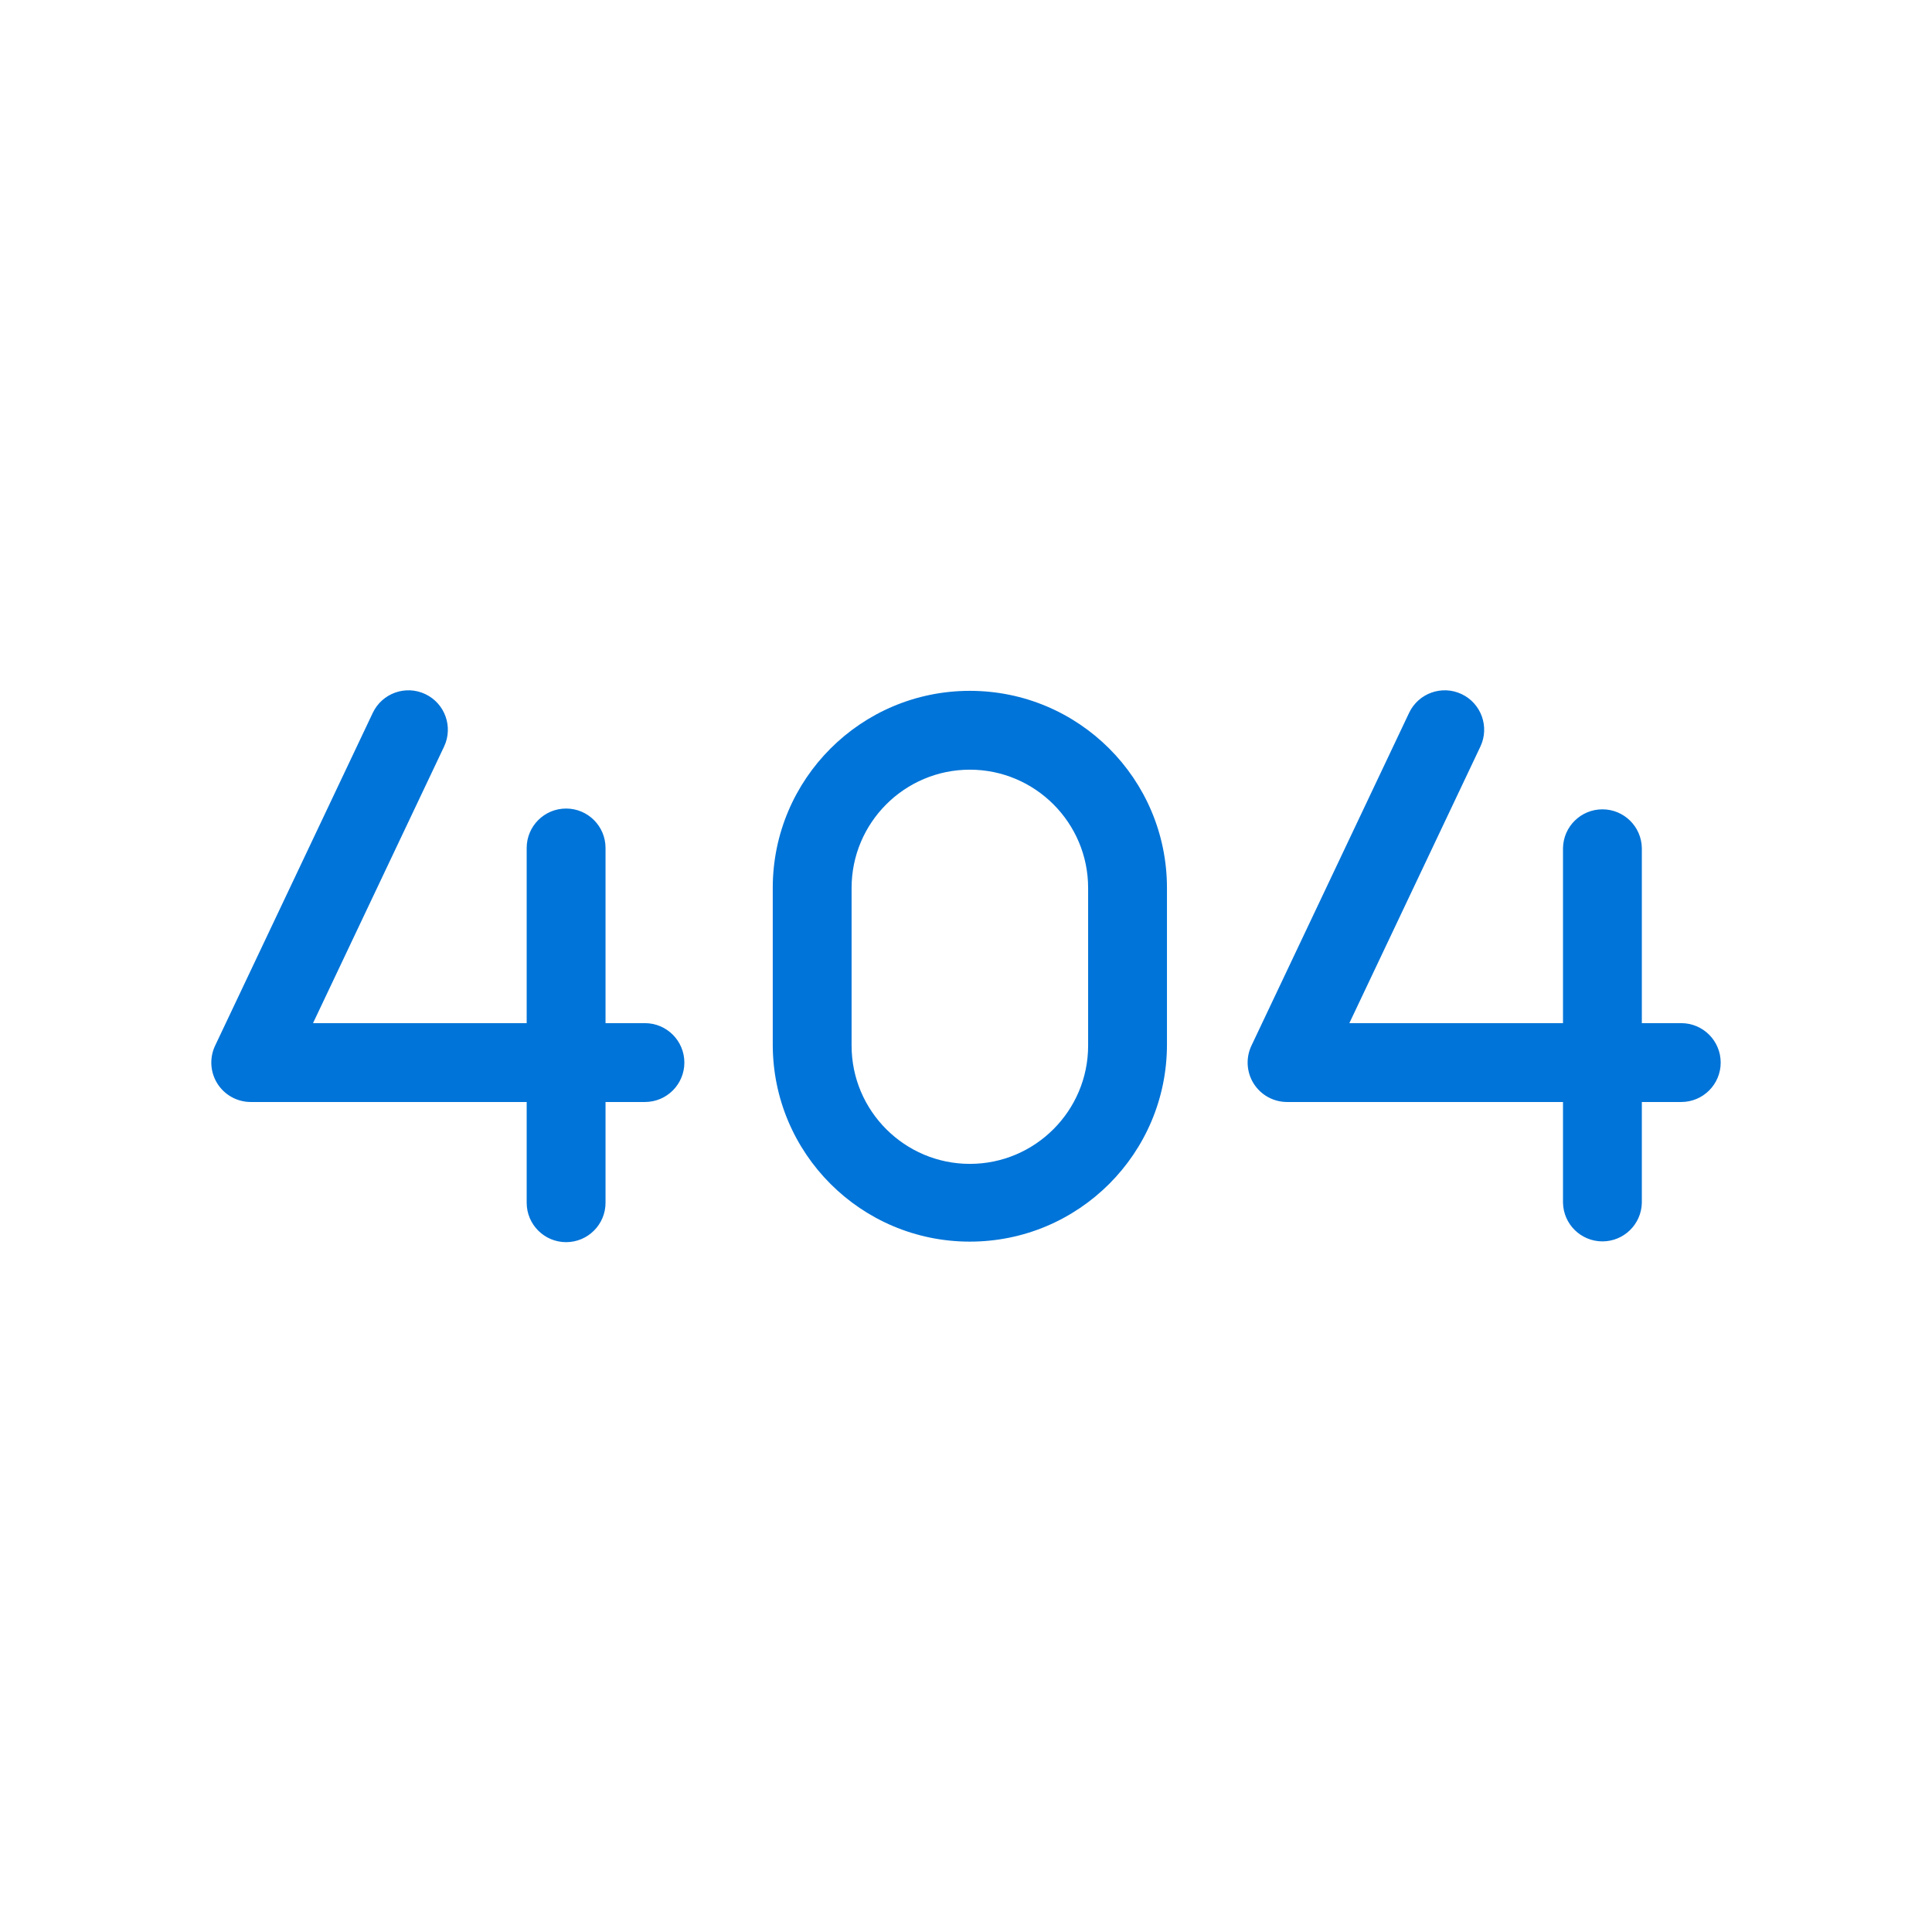
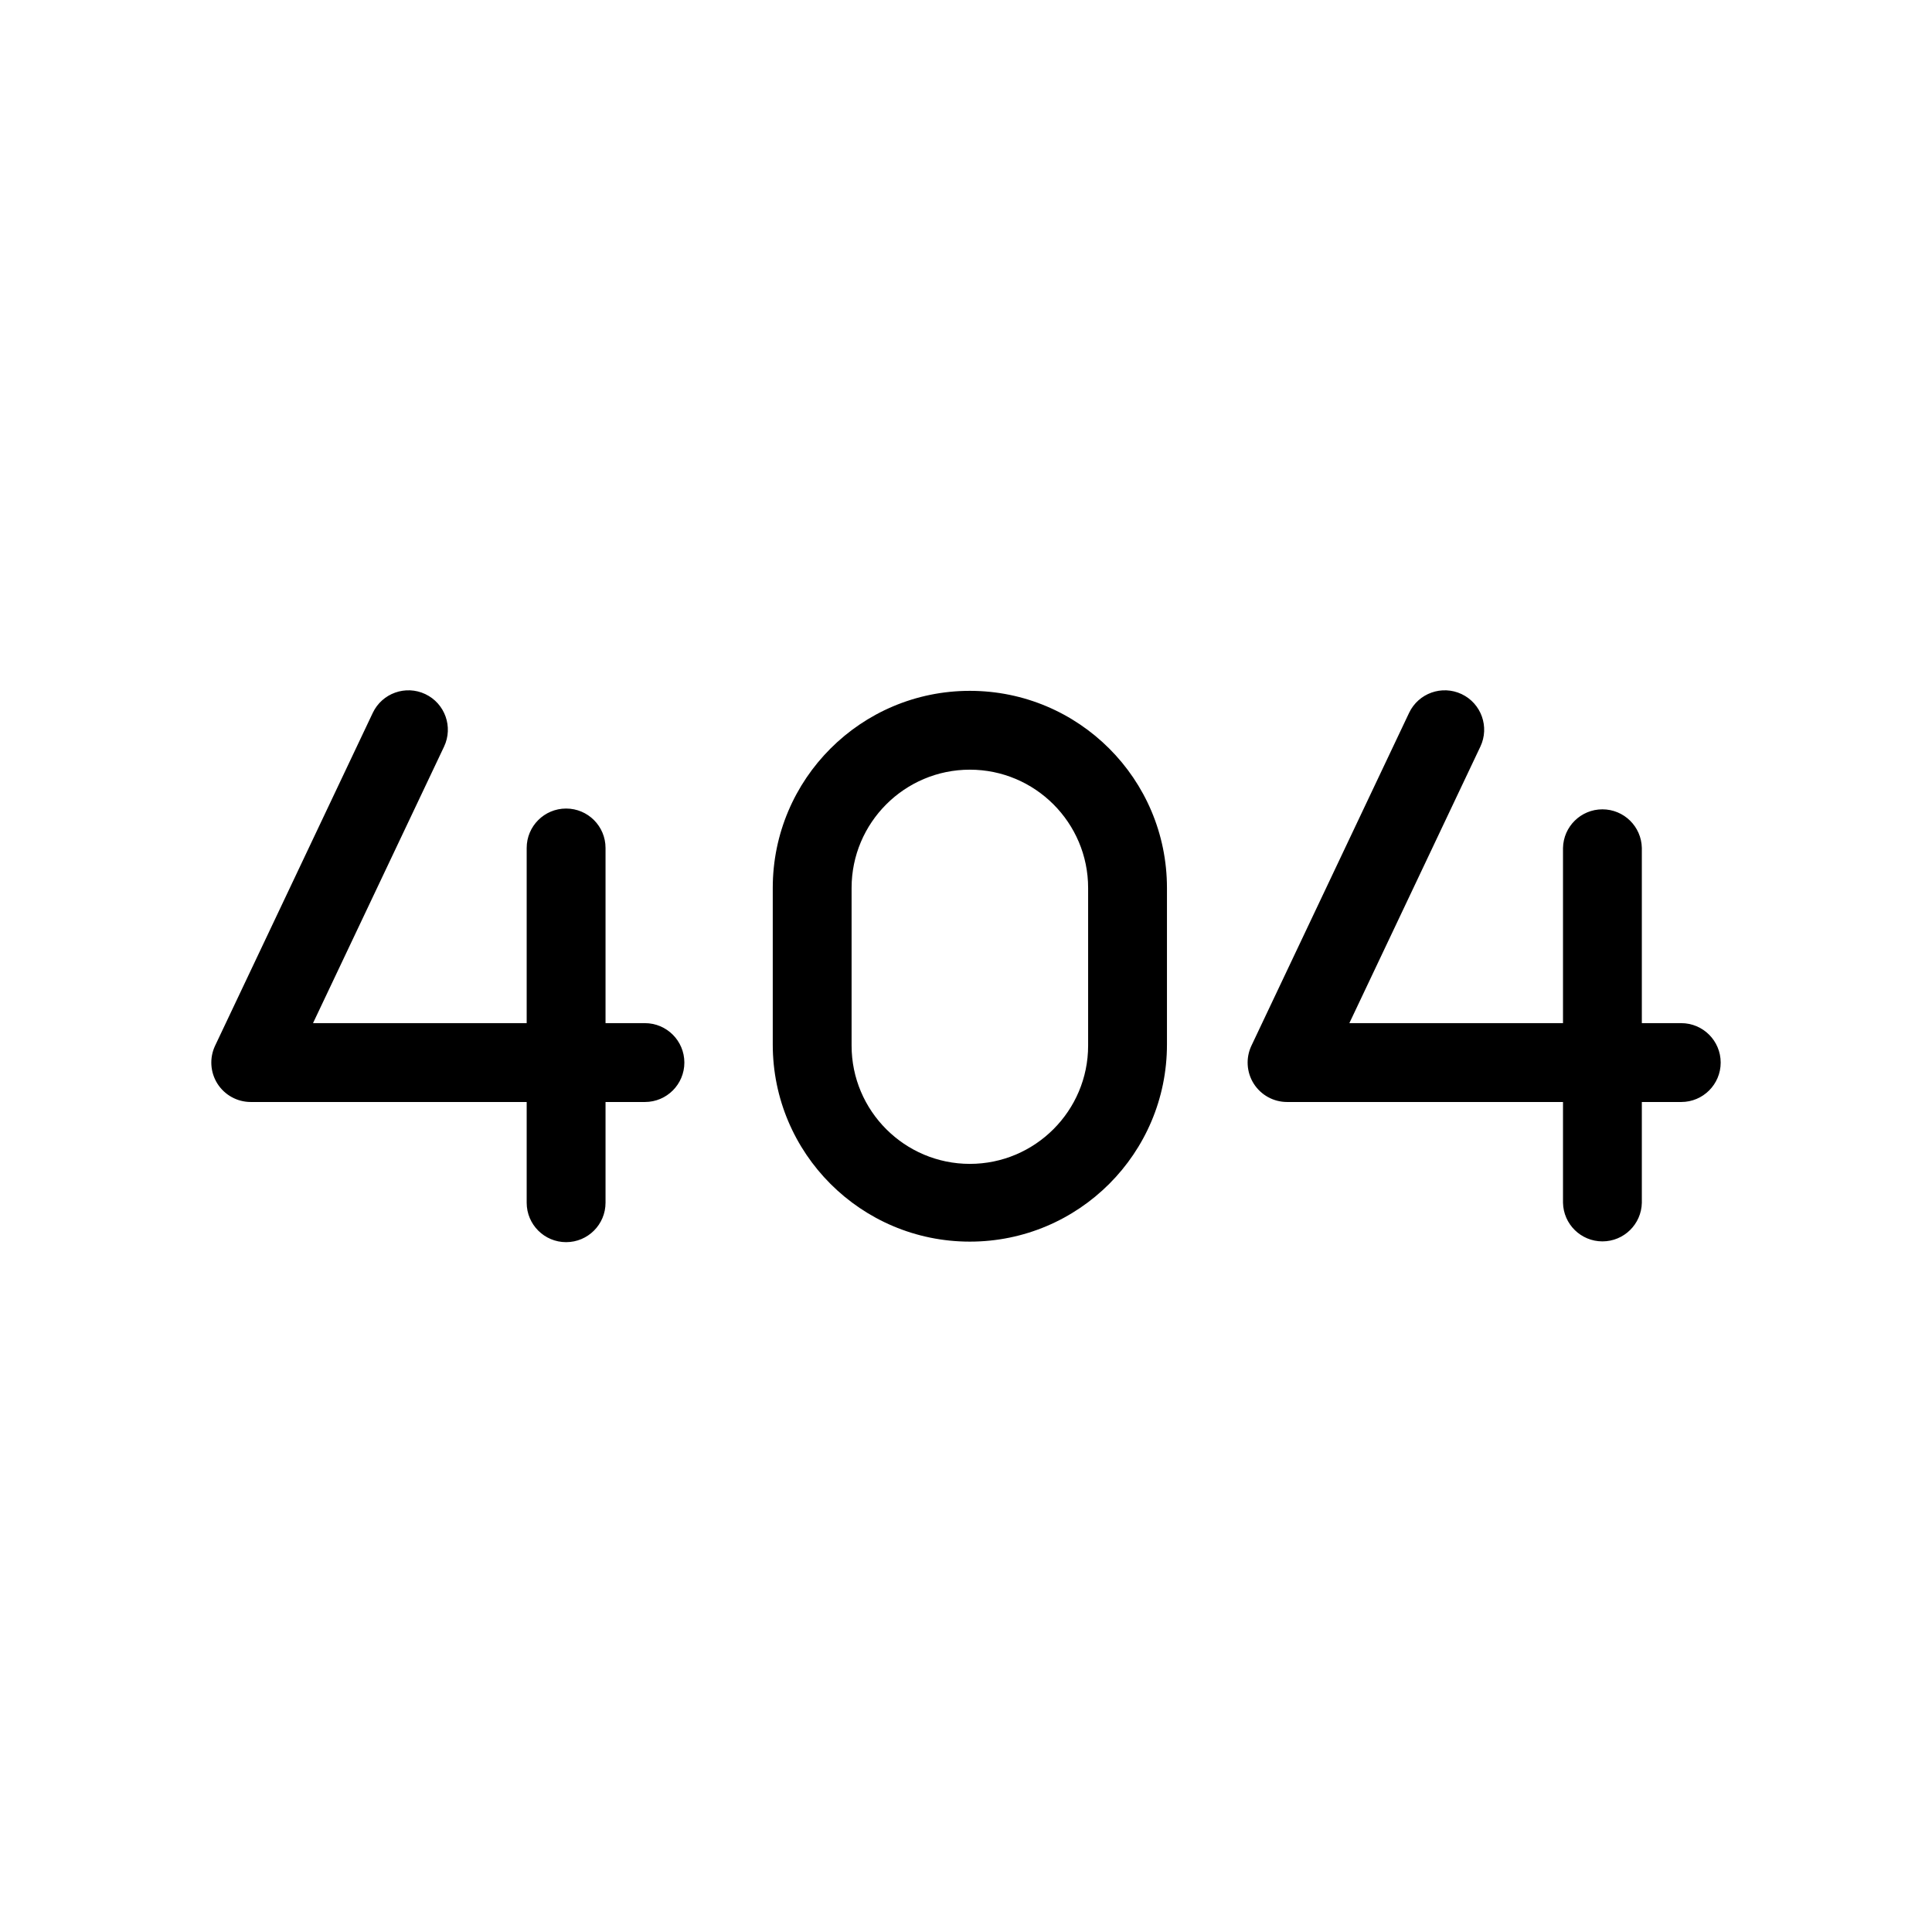
- <svg xmlns="http://www.w3.org/2000/svg" aria-hidden="true" width="128" height="128" version="1.1" id="svg1">
-   <defs id="defs1" />
-   <path d="M64.255 45.77c-7.212 0-13.058 5.846-13.058 13.059v10.373c0 7.212 5.846 13.059 13.058 13.059 7.213 0 13.059-5.847 13.059-13.059V58.828c0-7.215-5.844-13.058-13.059-13.058zm7.836 23.505c0 4.32-3.515 7.835-7.836 7.835-4.32 0-7.835-3.515-7.835-7.835V58.828c0-4.321 3.515-7.835 7.835-7.835 4.321 0 7.836 3.514 7.836 7.835zM114 70.398a2.612 2.612 0 01-2.612 2.612h-2.612v6.674a2.612 2.612 0 01-5.223 0V73.01H85.271a2.616 2.616 0 01-2.208-1.215 2.615 2.615 0 01-.153-2.515l10.447-22.053a2.615 2.615 0 013.48-1.241 2.613 2.613 0 011.241 3.48l-8.68 18.32h14.155V56.181a2.612 2.612 0 015.223 0v11.605h2.612A2.614 2.614 0 01114 70.398zm-68.659 0a2.612 2.612 0 01-2.612 2.612h-2.611v6.674a2.612 2.612 0 01-5.224 0V73.01H16.612a2.616 2.616 0 01-2.208-1.216 2.615 2.615 0 01-.153-2.514l10.447-22.053a2.616 2.616 0 013.48-1.241 2.613 2.613 0 011.242 3.48l-8.682 18.32h14.156V56.18a2.612 2.612 0 015.224 0v11.606h2.611a2.614 2.614 0 012.612 2.612z" id="path1" style="fill:#0074d8;fill-opacity:1" />
+ <svg xmlns="http://www.w3.org/2000/svg" aria-hidden="true" width="128" height="128">
+   <path d="M64.255 45.77c-7.212 0-13.058 5.846-13.058 13.059v10.373c0 7.212 5.846 13.059 13.058 13.059 7.213 0 13.059-5.847 13.059-13.059V58.828c0-7.215-5.844-13.058-13.059-13.058zm7.836 23.505c0 4.32-3.515 7.835-7.836 7.835-4.32 0-7.835-3.515-7.835-7.835V58.828c0-4.321 3.515-7.835 7.835-7.835 4.321 0 7.836 3.514 7.836 7.835zM114 70.398a2.612 2.612 0 01-2.612 2.612h-2.612v6.674a2.612 2.612 0 01-5.223 0V73.01H85.271a2.616 2.616 0 01-2.208-1.215 2.615 2.615 0 01-.153-2.515l10.447-22.053a2.615 2.615 0 013.48-1.241 2.613 2.613 0 011.241 3.48l-8.68 18.32h14.155V56.181a2.612 2.612 0 015.223 0v11.605h2.612A2.614 2.614 0 01114 70.398zm-68.659 0a2.612 2.612 0 01-2.612 2.612h-2.611v6.674a2.612 2.612 0 01-5.224 0V73.01H16.612a2.616 2.616 0 01-2.208-1.216 2.615 2.615 0 01-.153-2.514l10.447-22.053a2.616 2.616 0 013.48-1.241 2.613 2.613 0 011.242 3.48l-8.682 18.32h14.156V56.18a2.612 2.612 0 015.224 0v11.606h2.611a2.614 2.614 0 012.612 2.612z" />
</svg>
